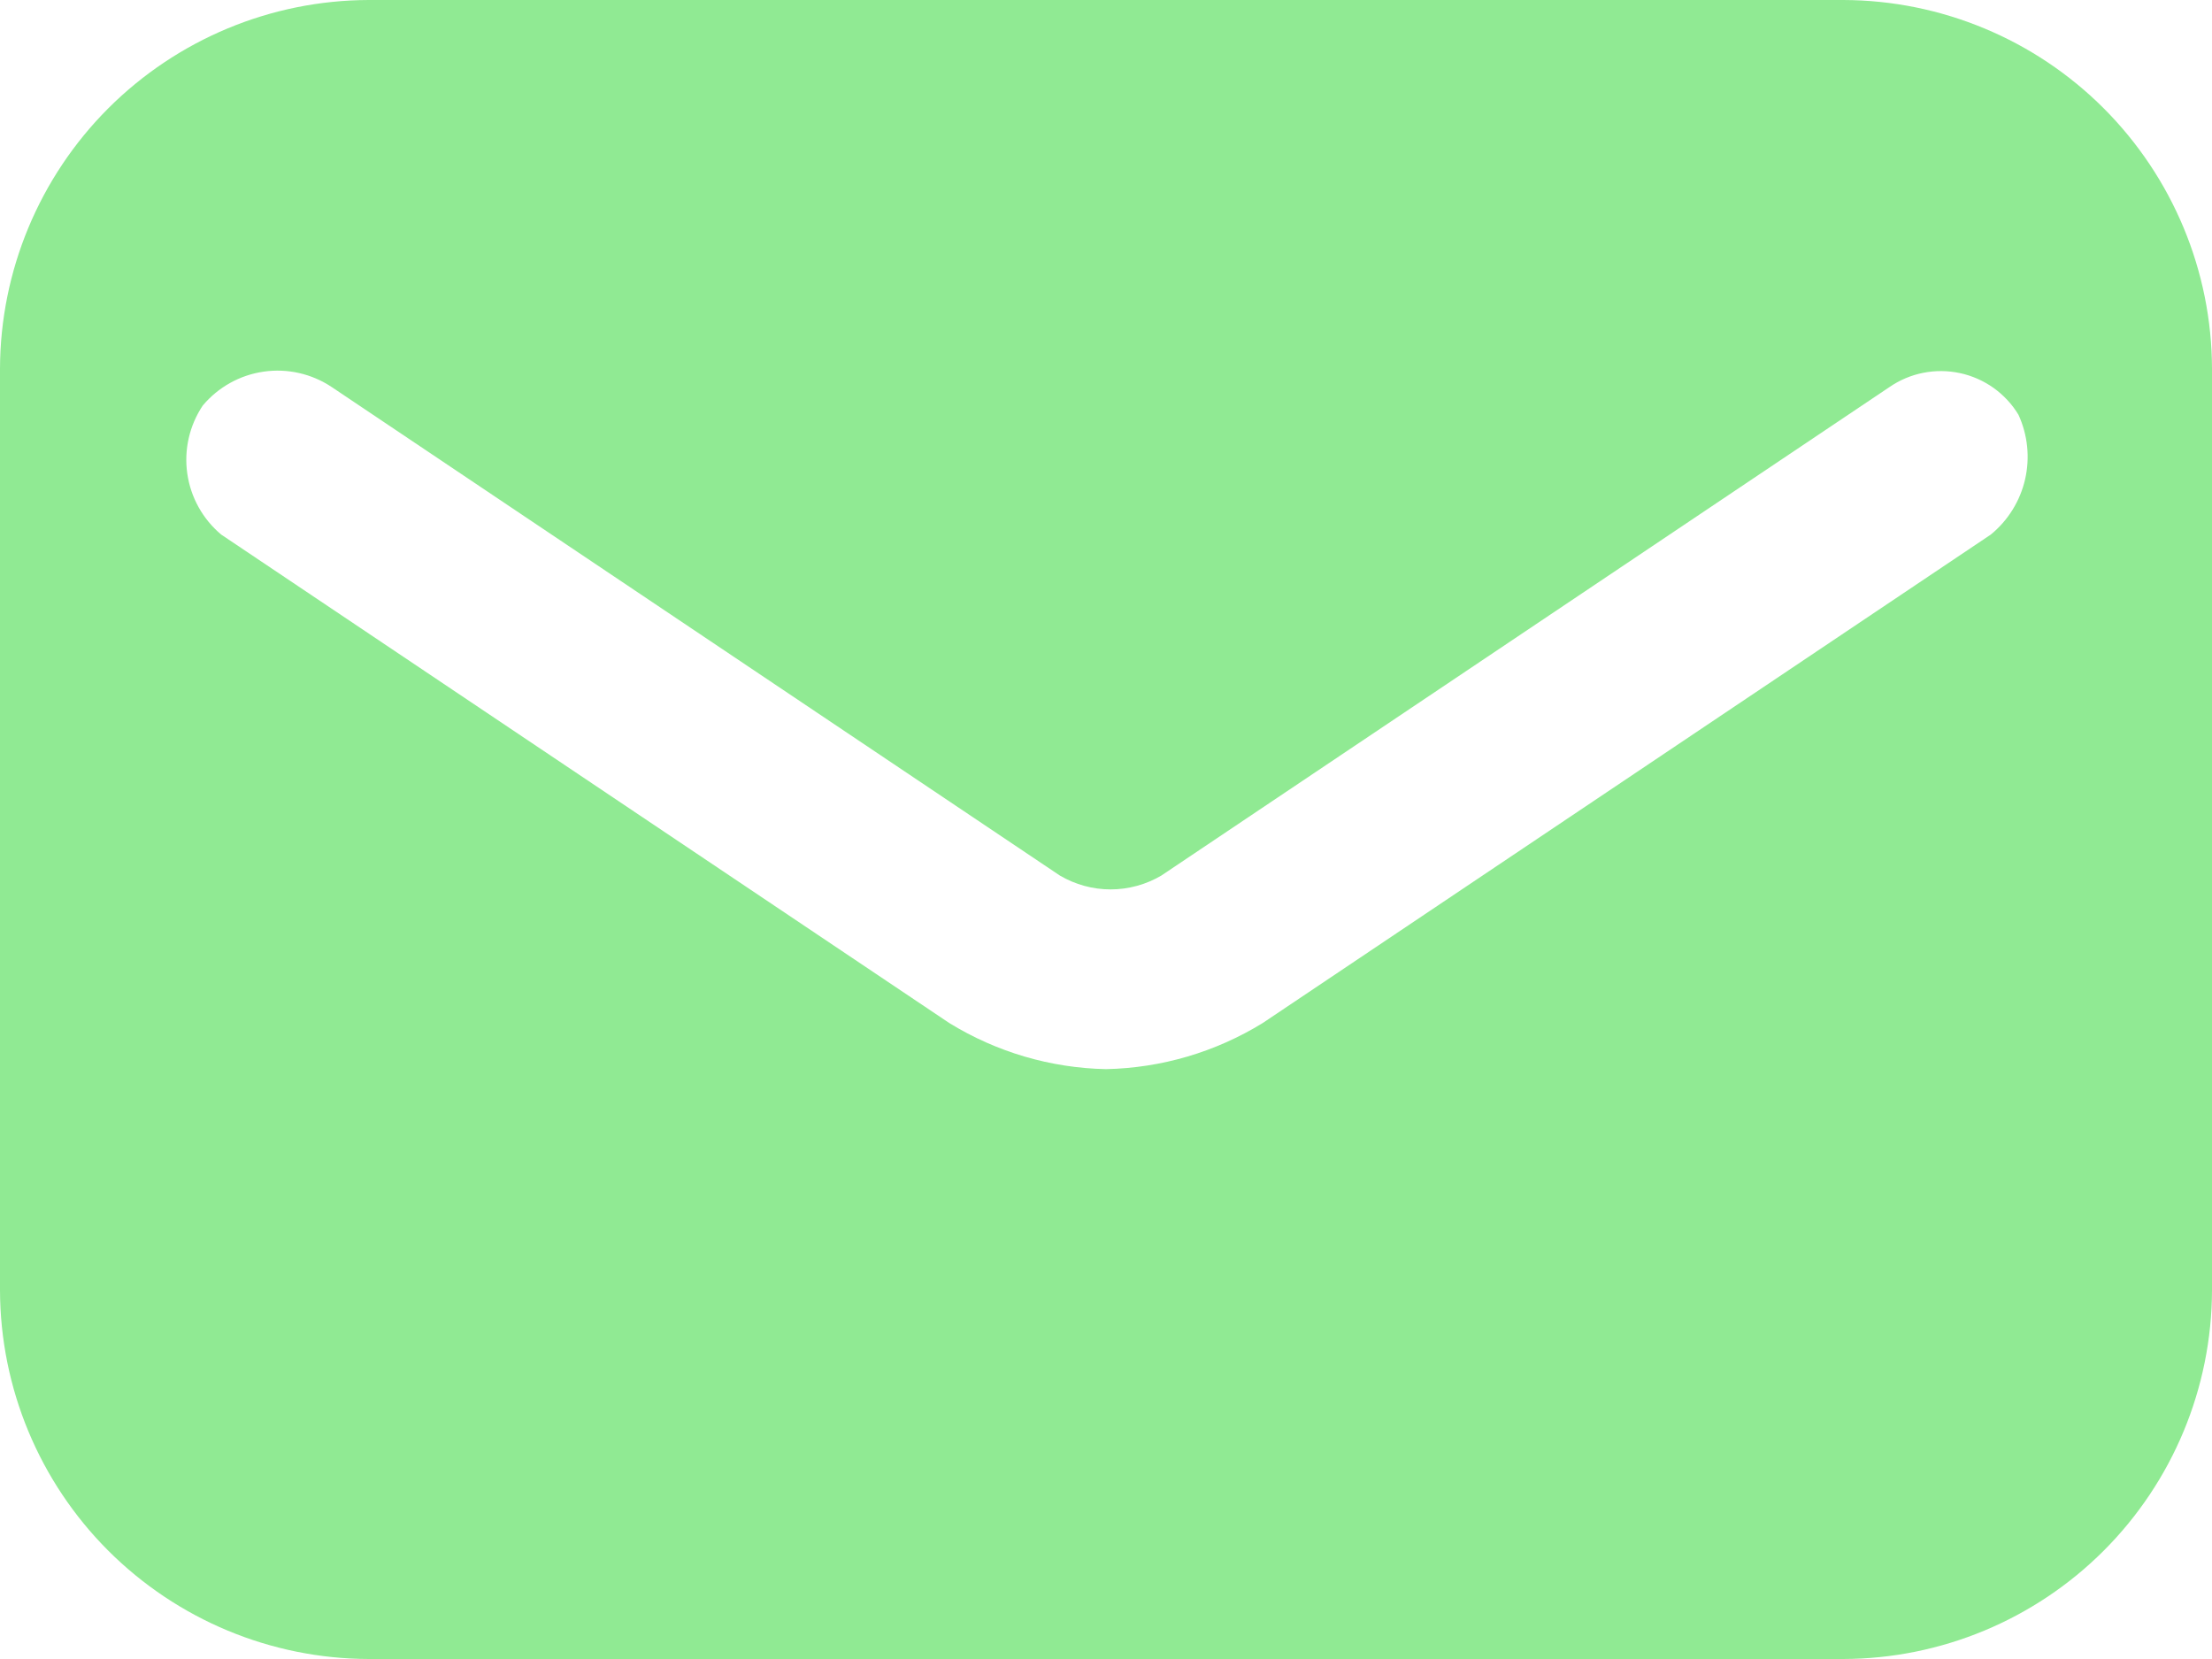
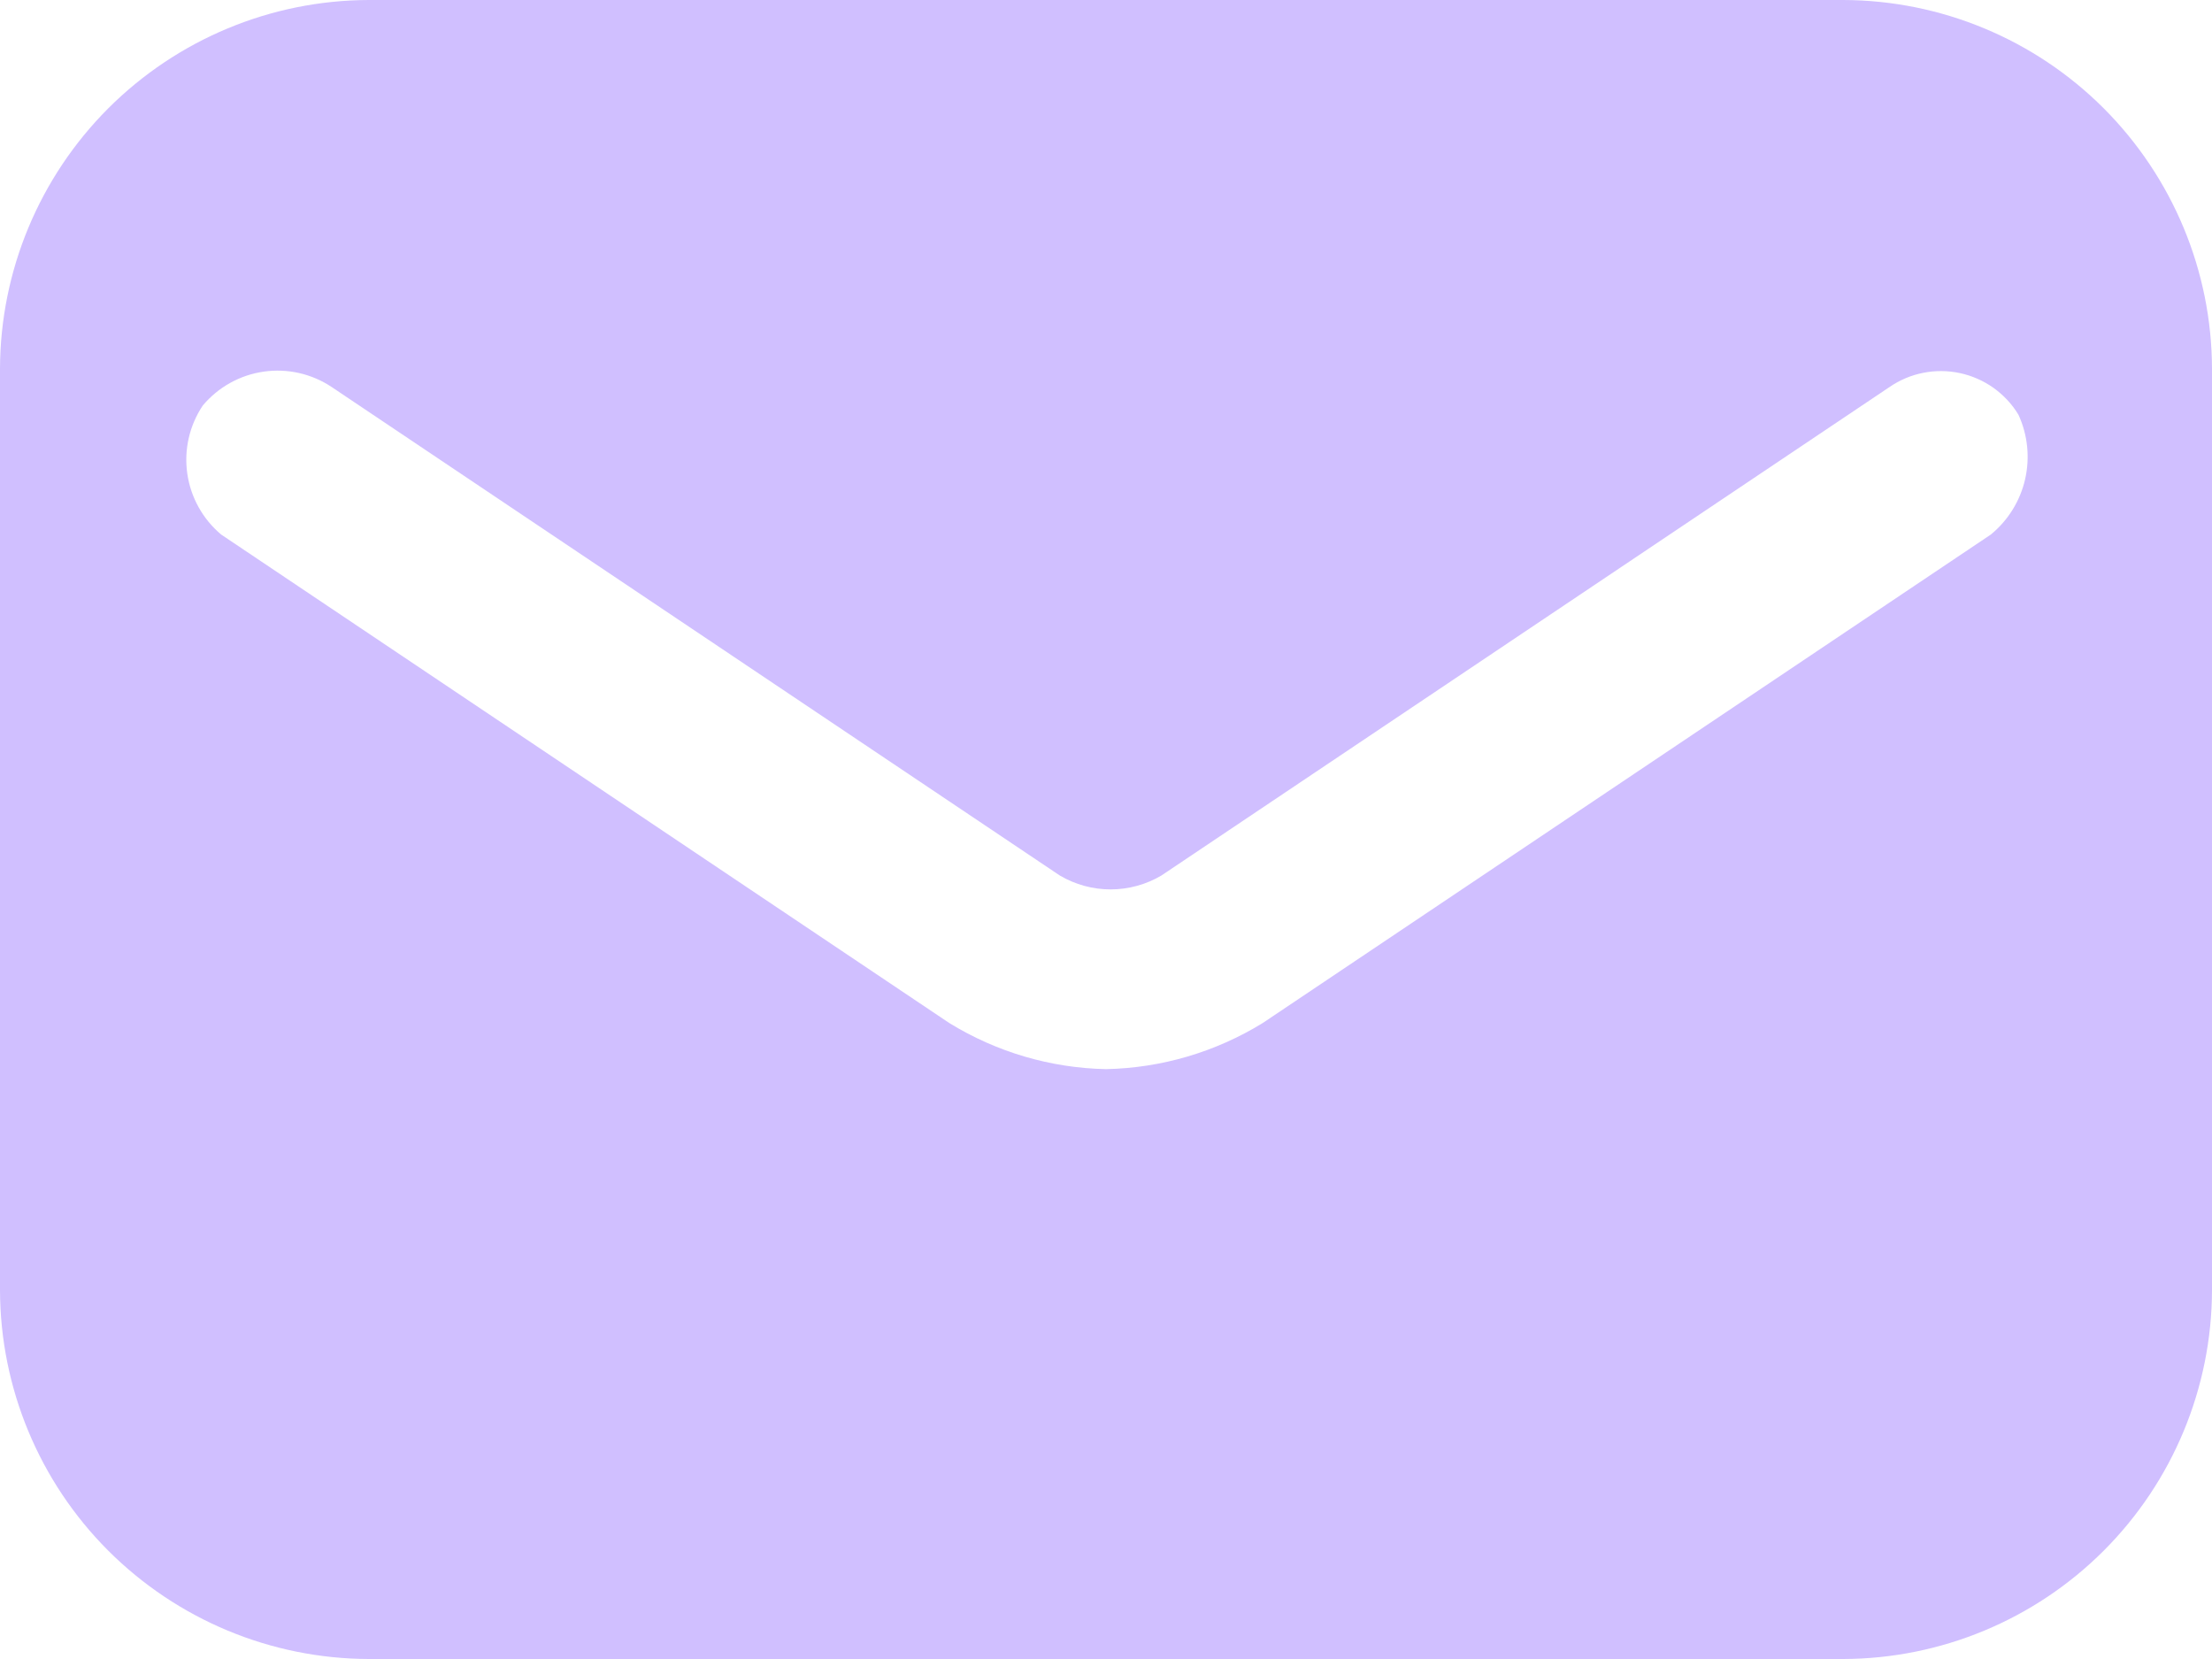
<svg xmlns="http://www.w3.org/2000/svg" width="24" height="18" viewBox="0 0 24 18" fill="none">
-   <path d="M20 0H4C2.94 0.003 1.925 0.426 1.175 1.175C0.426 1.925 0.003 2.94 0 4L0 14C0.003 15.06 0.426 16.076 1.175 16.825C1.925 17.574 2.94 17.997 4 18H20C21.06 17.997 22.076 17.574 22.825 16.825C23.574 16.076 23.997 15.06 24 14V4C23.997 2.94 23.574 1.925 22.825 1.175C22.076 0.426 21.06 0.003 20 0ZM21.6 5.8L13.7 11.1C13.188 11.415 12.601 11.588 12 11.6C11.399 11.588 10.812 11.415 10.3 11.1L2.4 5.8C2.2 5.632 2.069 5.397 2.032 5.138C1.995 4.88 2.055 4.617 2.2 4.4C2.368 4.2 2.603 4.069 2.862 4.032C3.12 3.995 3.383 4.055 3.6 4.2L11.5 9.5C11.667 9.598 11.857 9.65 12.05 9.65C12.243 9.65 12.433 9.598 12.6 9.5L20.5 4.2C20.61 4.124 20.735 4.071 20.867 4.045C20.998 4.019 21.134 4.02 21.265 4.048C21.396 4.076 21.52 4.131 21.629 4.208C21.738 4.286 21.831 4.385 21.9 4.5C22.001 4.719 22.026 4.966 21.972 5.201C21.918 5.436 21.787 5.647 21.6 5.8Z" fill="#90EA93" />
+   <path d="M20 0H4C2.94 0.003 1.925 0.426 1.175 1.175C0.426 1.925 0.003 2.94 0 4L0 14C0.003 15.06 0.426 16.076 1.175 16.825C1.925 17.574 2.94 17.997 4 18H20C21.06 17.997 22.076 17.574 22.825 16.825C23.574 16.076 23.997 15.06 24 14V4C23.997 2.94 23.574 1.925 22.825 1.175C22.076 0.426 21.06 0.003 20 0ZM21.6 5.8L13.7 11.1C13.188 11.415 12.601 11.588 12 11.6C11.399 11.588 10.812 11.415 10.3 11.1L2.4 5.8C2.2 5.632 2.069 5.397 2.032 5.138C1.995 4.88 2.055 4.617 2.2 4.4C2.368 4.2 2.603 4.069 2.862 4.032C3.12 3.995 3.383 4.055 3.6 4.2L11.5 9.5C11.667 9.598 11.857 9.65 12.05 9.65C12.243 9.65 12.433 9.598 12.6 9.5L20.5 4.2C20.61 4.124 20.735 4.071 20.867 4.045C20.998 4.019 21.134 4.02 21.265 4.048C21.396 4.076 21.52 4.131 21.629 4.208C21.738 4.286 21.831 4.385 21.9 4.5C22.001 4.719 22.026 4.966 21.972 5.201C21.918 5.436 21.787 5.647 21.6 5.8Z" fill="#D0BFFF" />
</svg>
